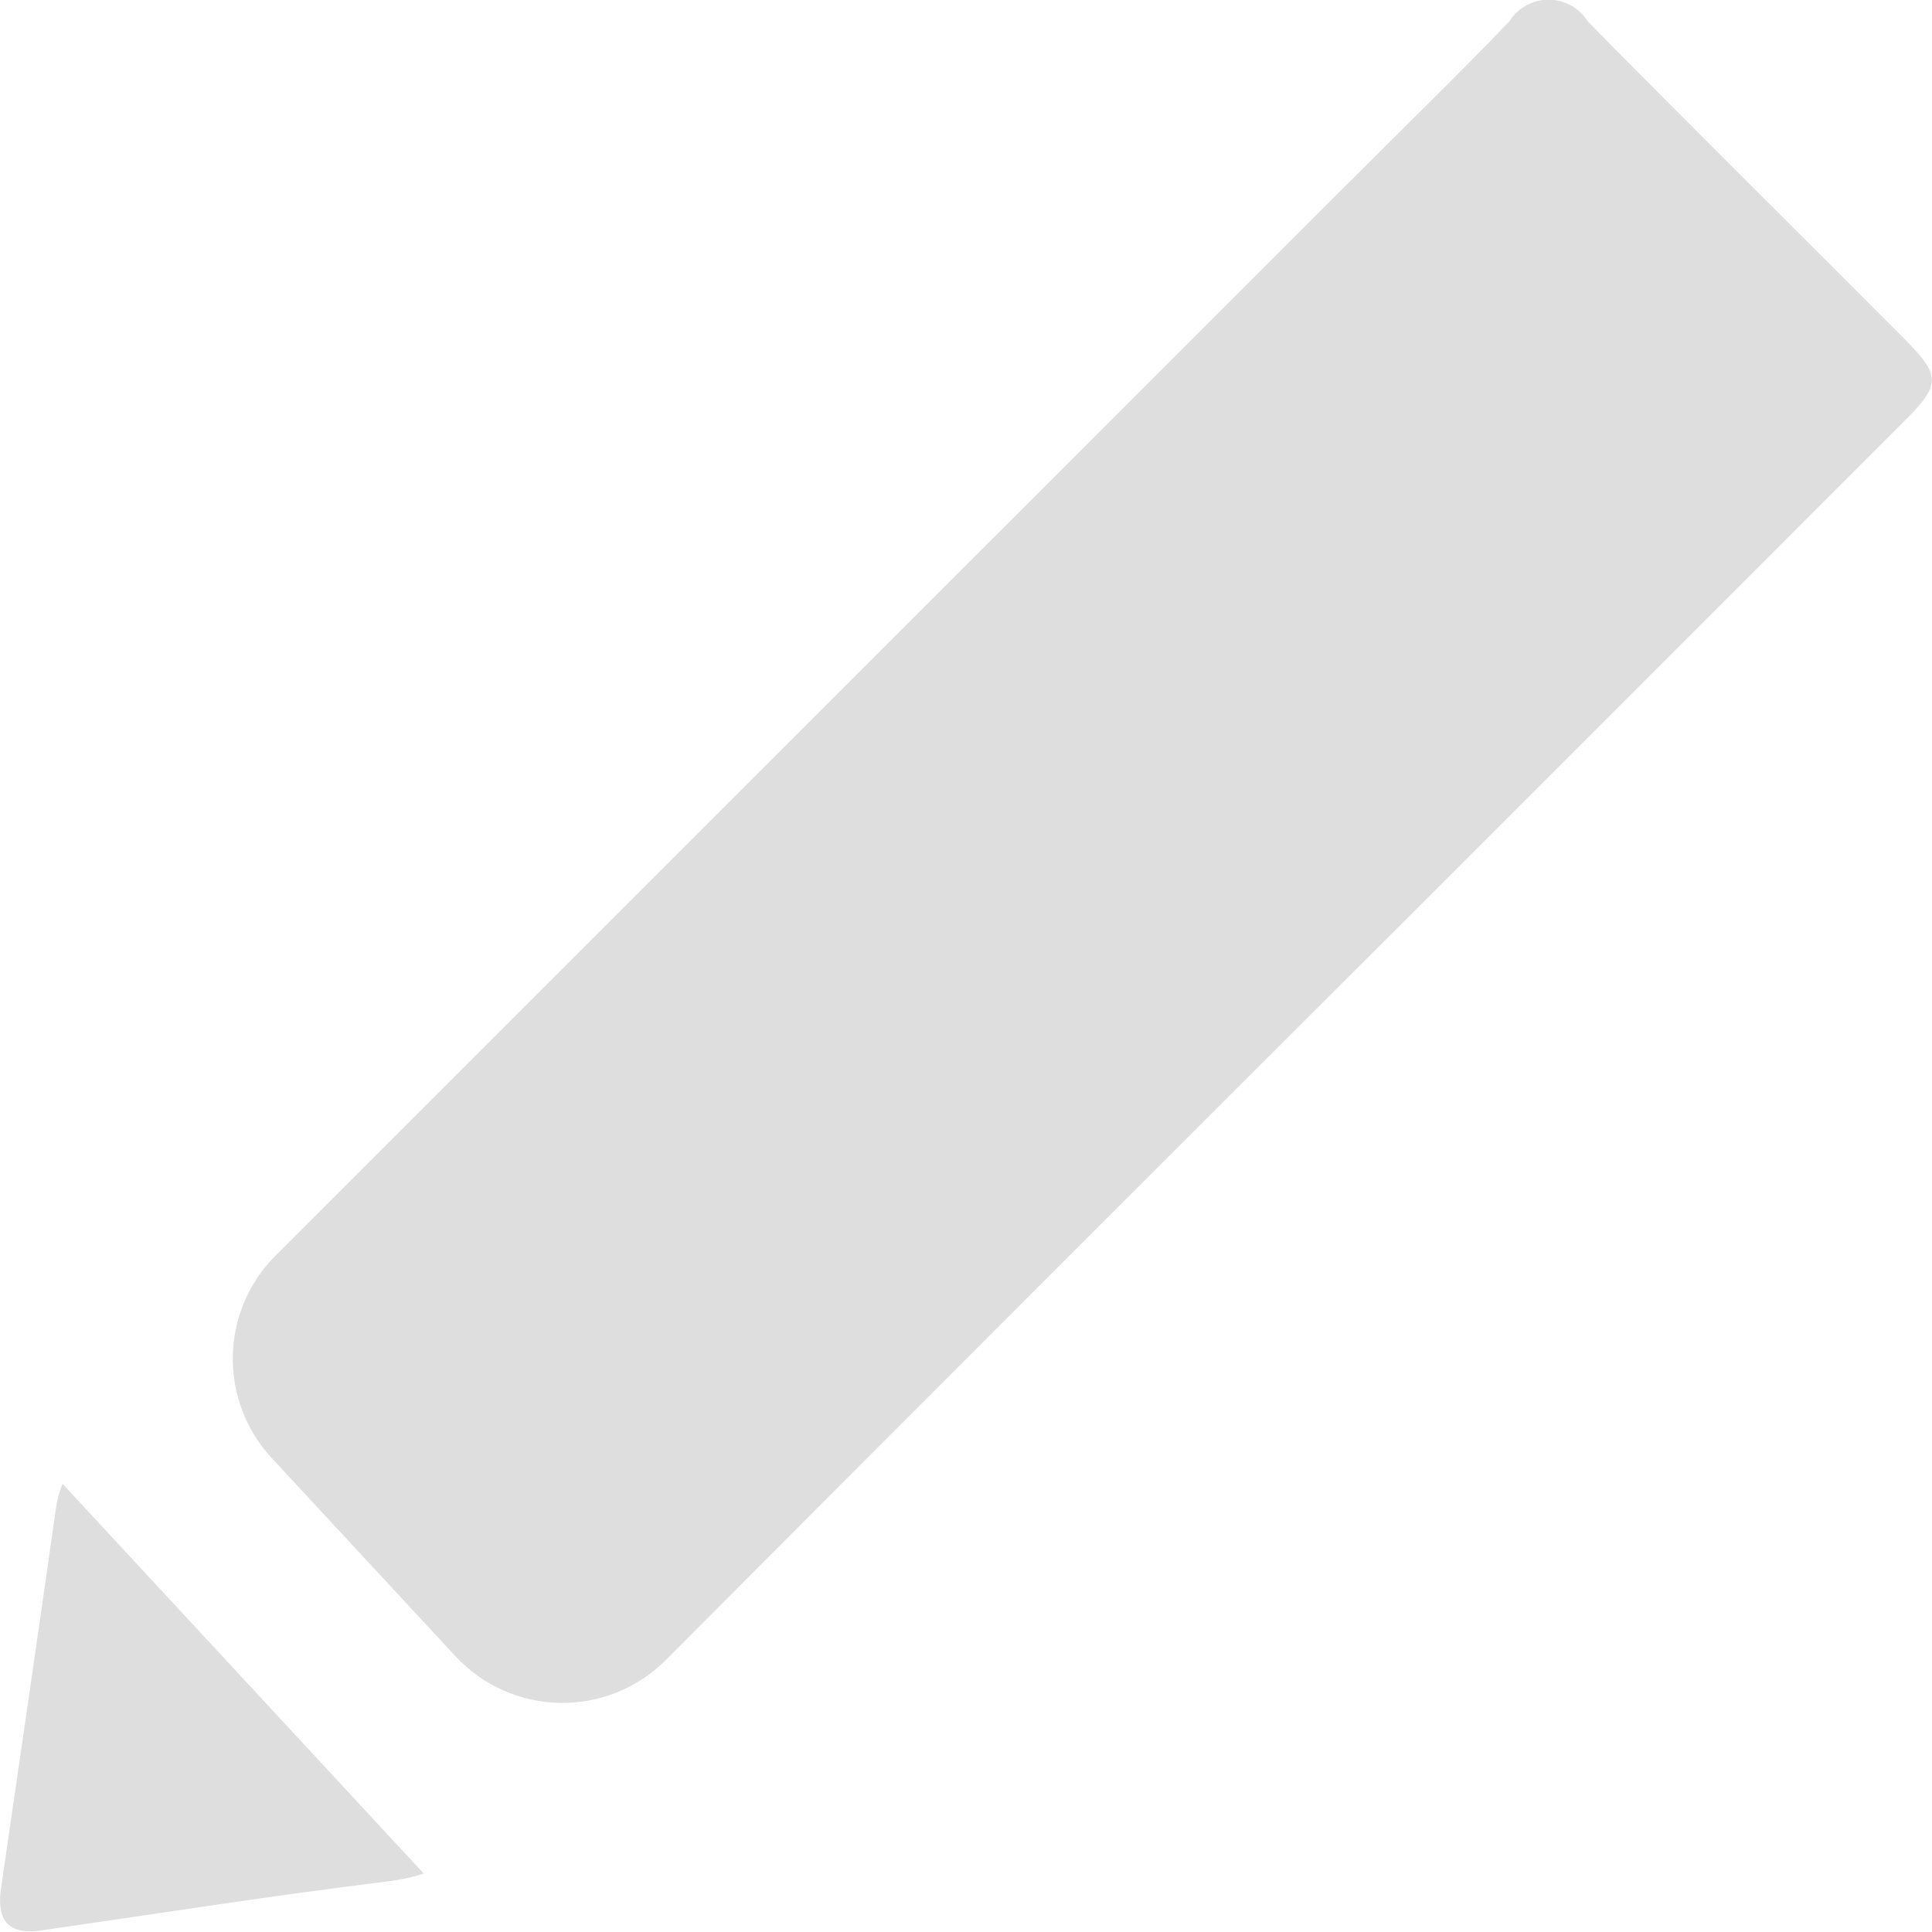
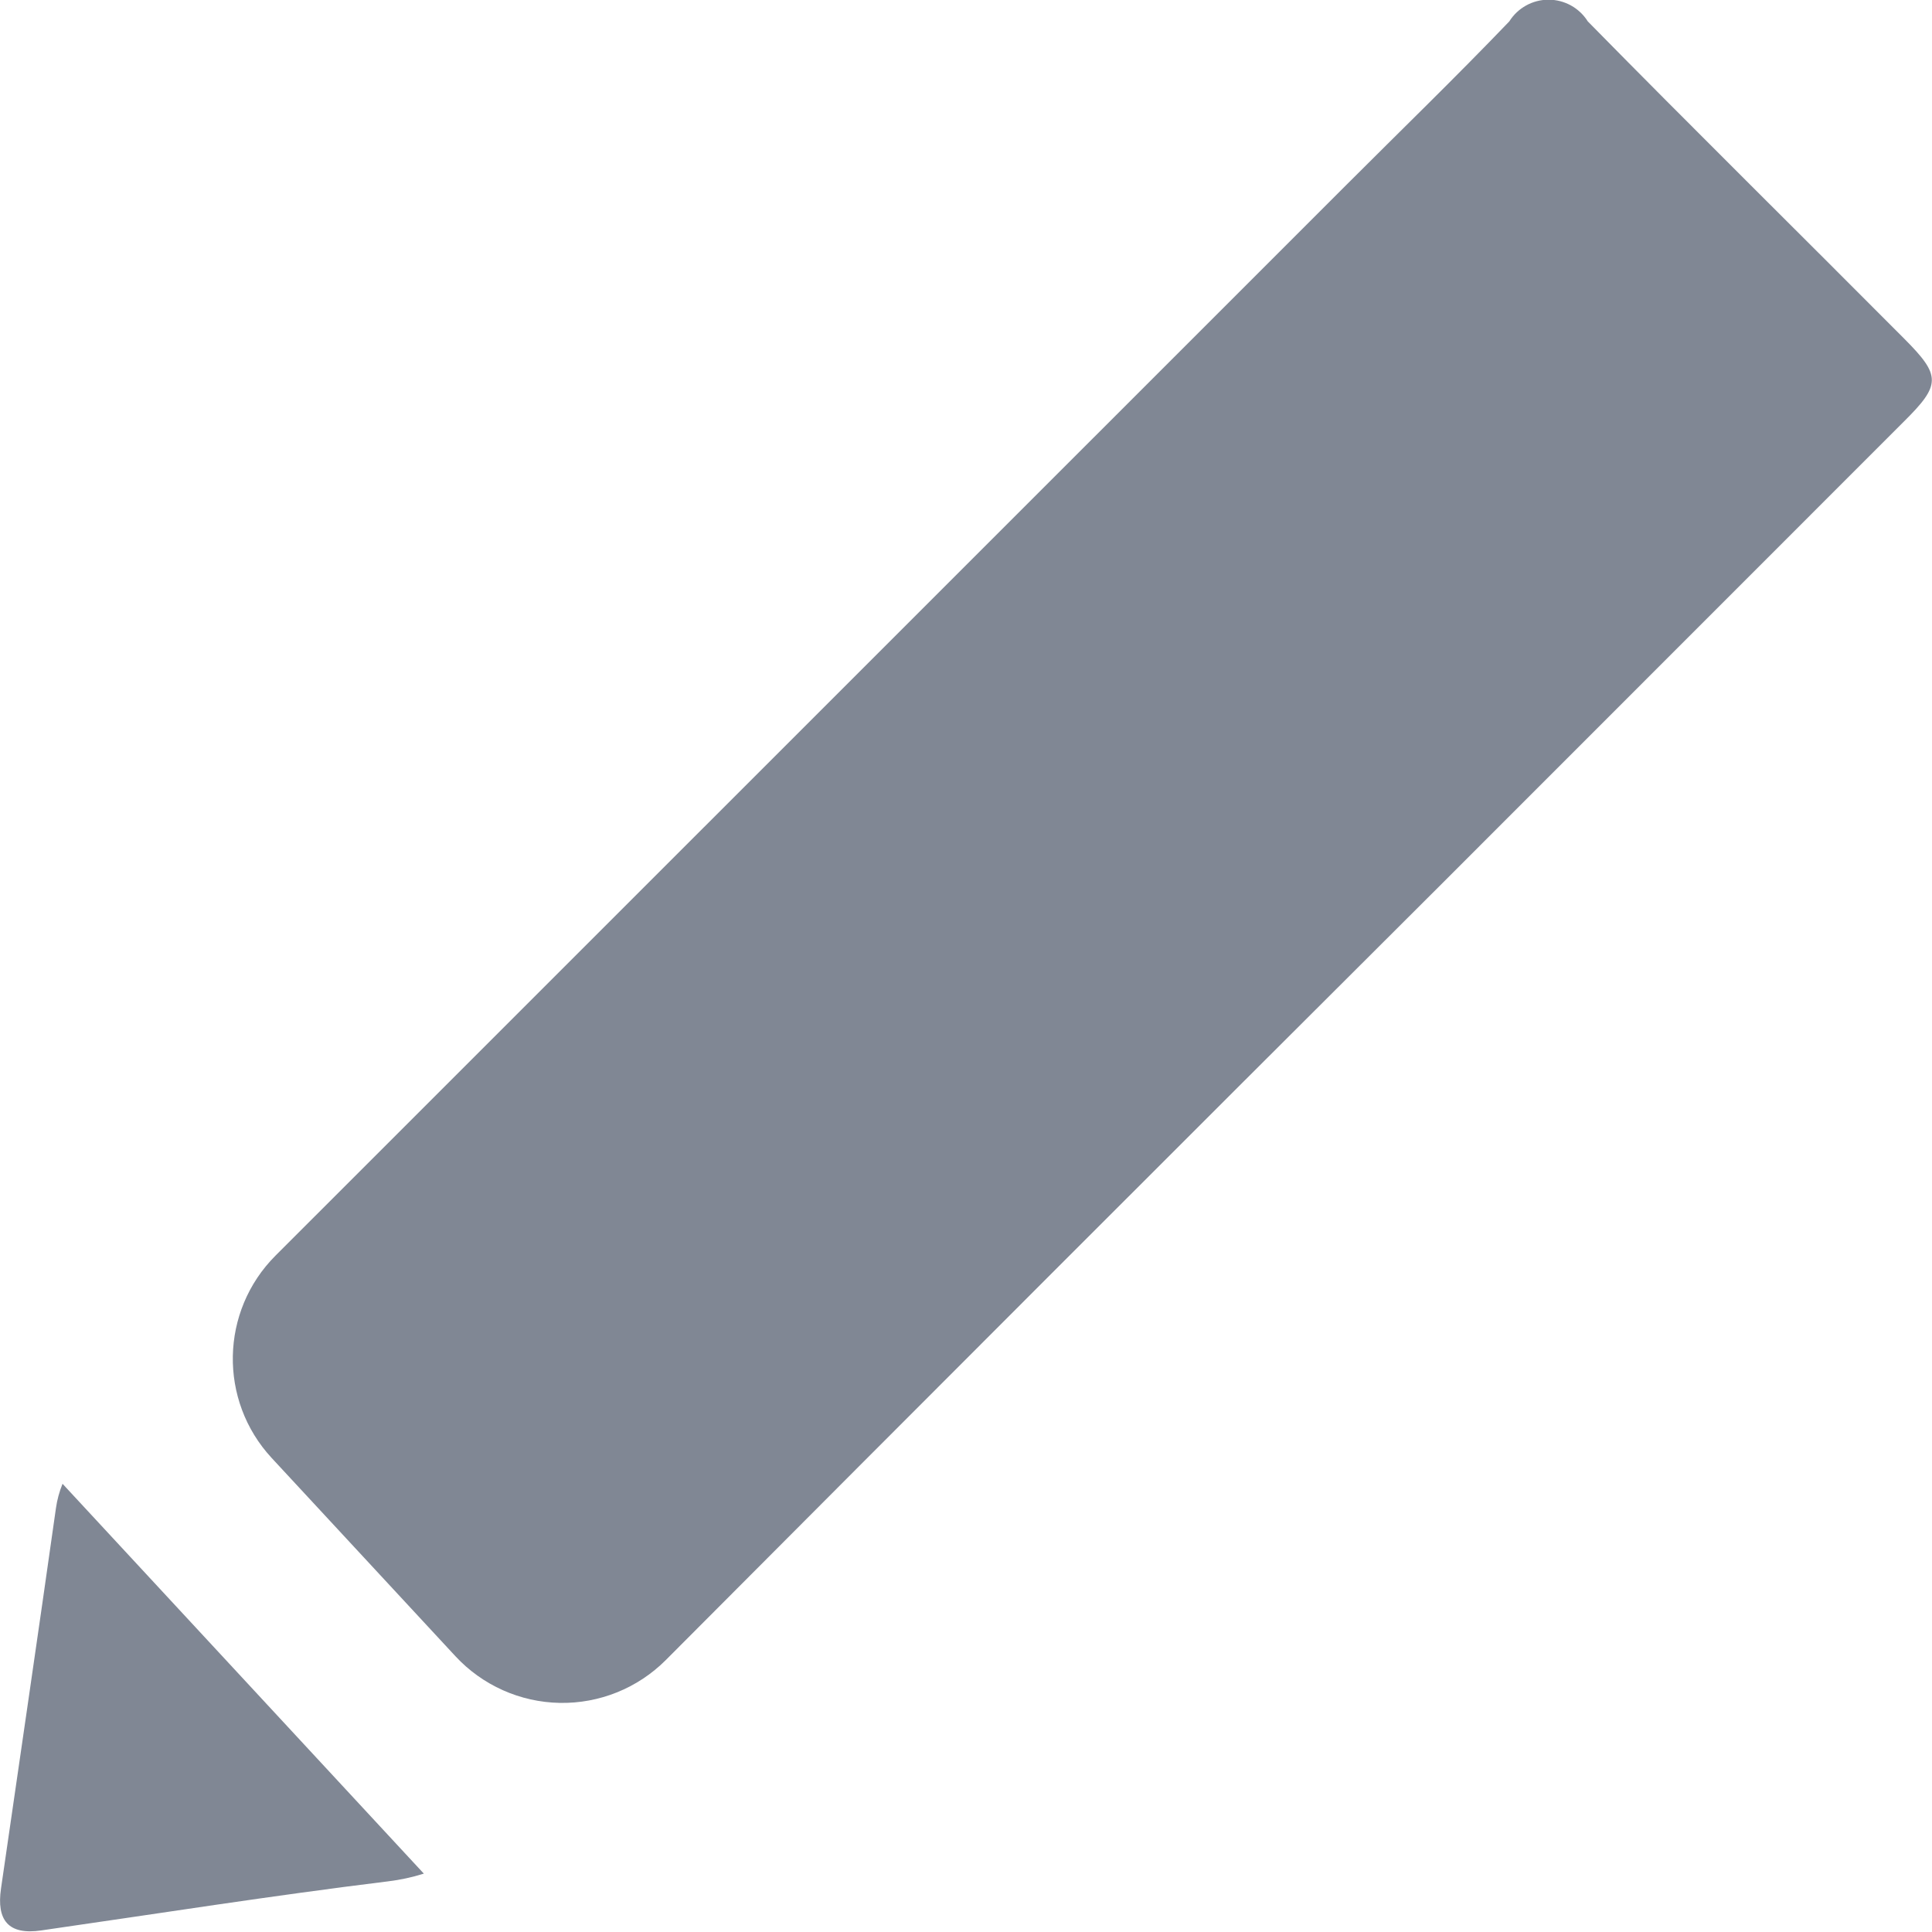
<svg xmlns="http://www.w3.org/2000/svg" id="Grupo_11" data-name="Grupo 11" width="13.469" height="13.47" viewBox="0 0 13.469 13.47">
-   <path id="Trazado_10" data-name="Trazado 10" d="M1341.555,151.363c-.735-.739-1.477-1.47-2.208-2.214a.323.323,0,0,0-.547,0c-.371.387-.756.76-1.135,1.139l-7.467,7.466a1.018,1.018,0,0,0-.027,1.411l1.281,1.382a1.018,1.018,0,0,0,1.467.027q2.69-2.7,5.387-5.389,1.621-1.621,3.242-3.243C1341.81,151.683,1341.811,151.62,1341.555,151.363Z" transform="translate(-1328.277 -149)" fill="#dedede" />
-   <path id="Trazado_11" data-name="Trazado 11" d="M1316.89,234.6c-.125.884-.255,1.768-.383,2.652-.032.22.05.326.281.292.806-.116,1.61-.243,2.417-.342a1.381,1.381,0,0,0,.25-.054l-2.519-2.718A.721.721,0,0,0,1316.89,234.6Z" transform="translate(-1316.5 -224.085)" fill="#dedede" />
+   <path id="Trazado_10" data-name="Trazado 10" d="M1341.555,151.363c-.735-.739-1.477-1.47-2.208-2.214a.323.323,0,0,0-.547,0c-.371.387-.756.76-1.135,1.139l-7.467,7.466a1.018,1.018,0,0,0-.027,1.411l1.281,1.382a1.018,1.018,0,0,0,1.467.027q2.69-2.7,5.387-5.389,1.621-1.621,3.242-3.243C1341.81,151.683,1341.811,151.62,1341.555,151.363Z" transform="translate(-1328.277 -149)" fill="#545e6fbd" />
+   <path id="Trazado_11" data-name="Trazado 11" d="M1316.89,234.6c-.125.884-.255,1.768-.383,2.652-.032.22.05.326.281.292.806-.116,1.61-.243,2.417-.342a1.381,1.381,0,0,0,.25-.054l-2.519-2.718A.721.721,0,0,0,1316.89,234.6Z" transform="translate(-1316.5 -224.085)" fill="#545e6fbd" />
</svg>
